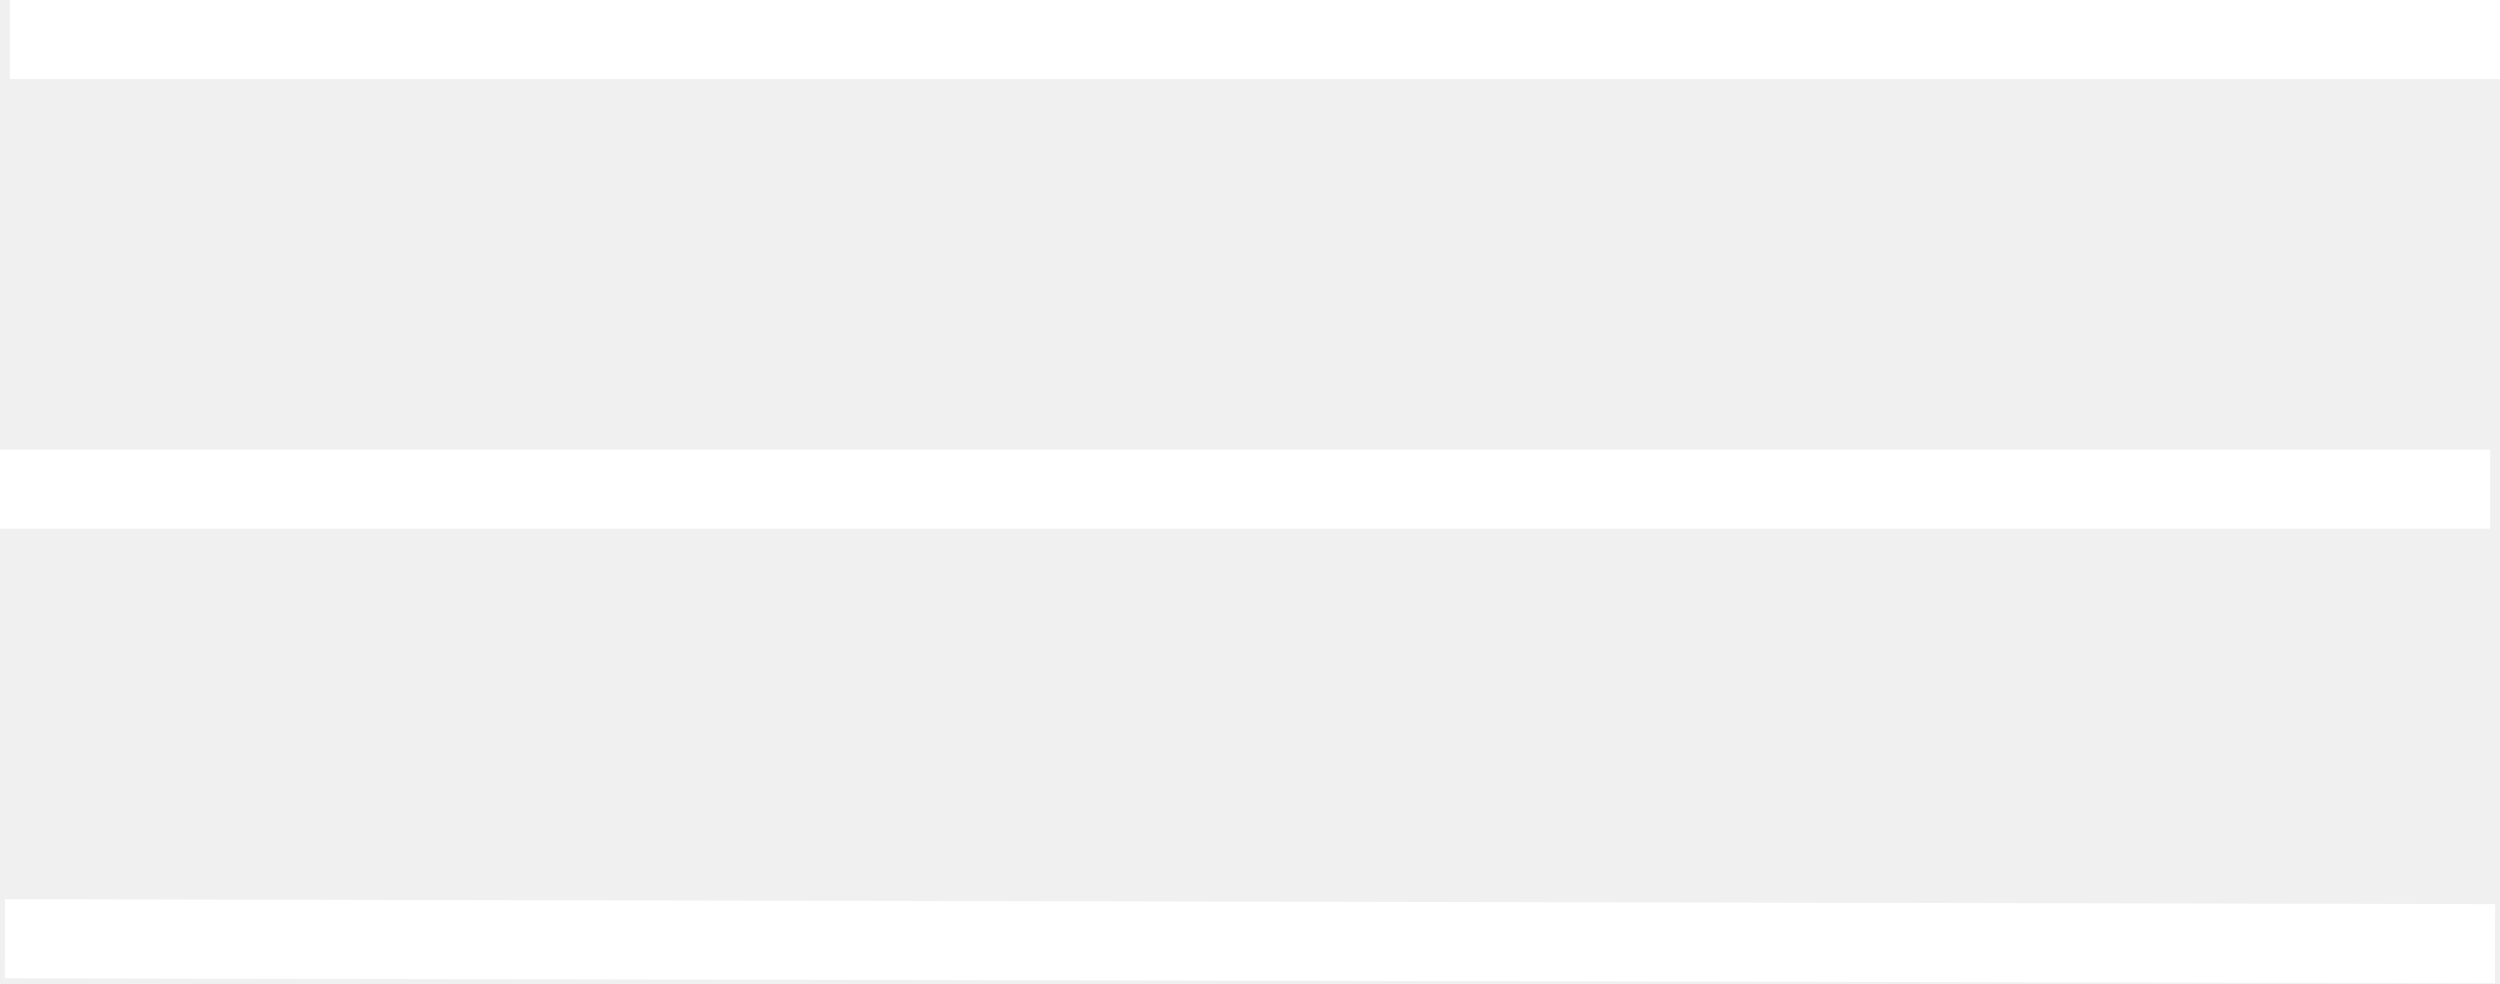
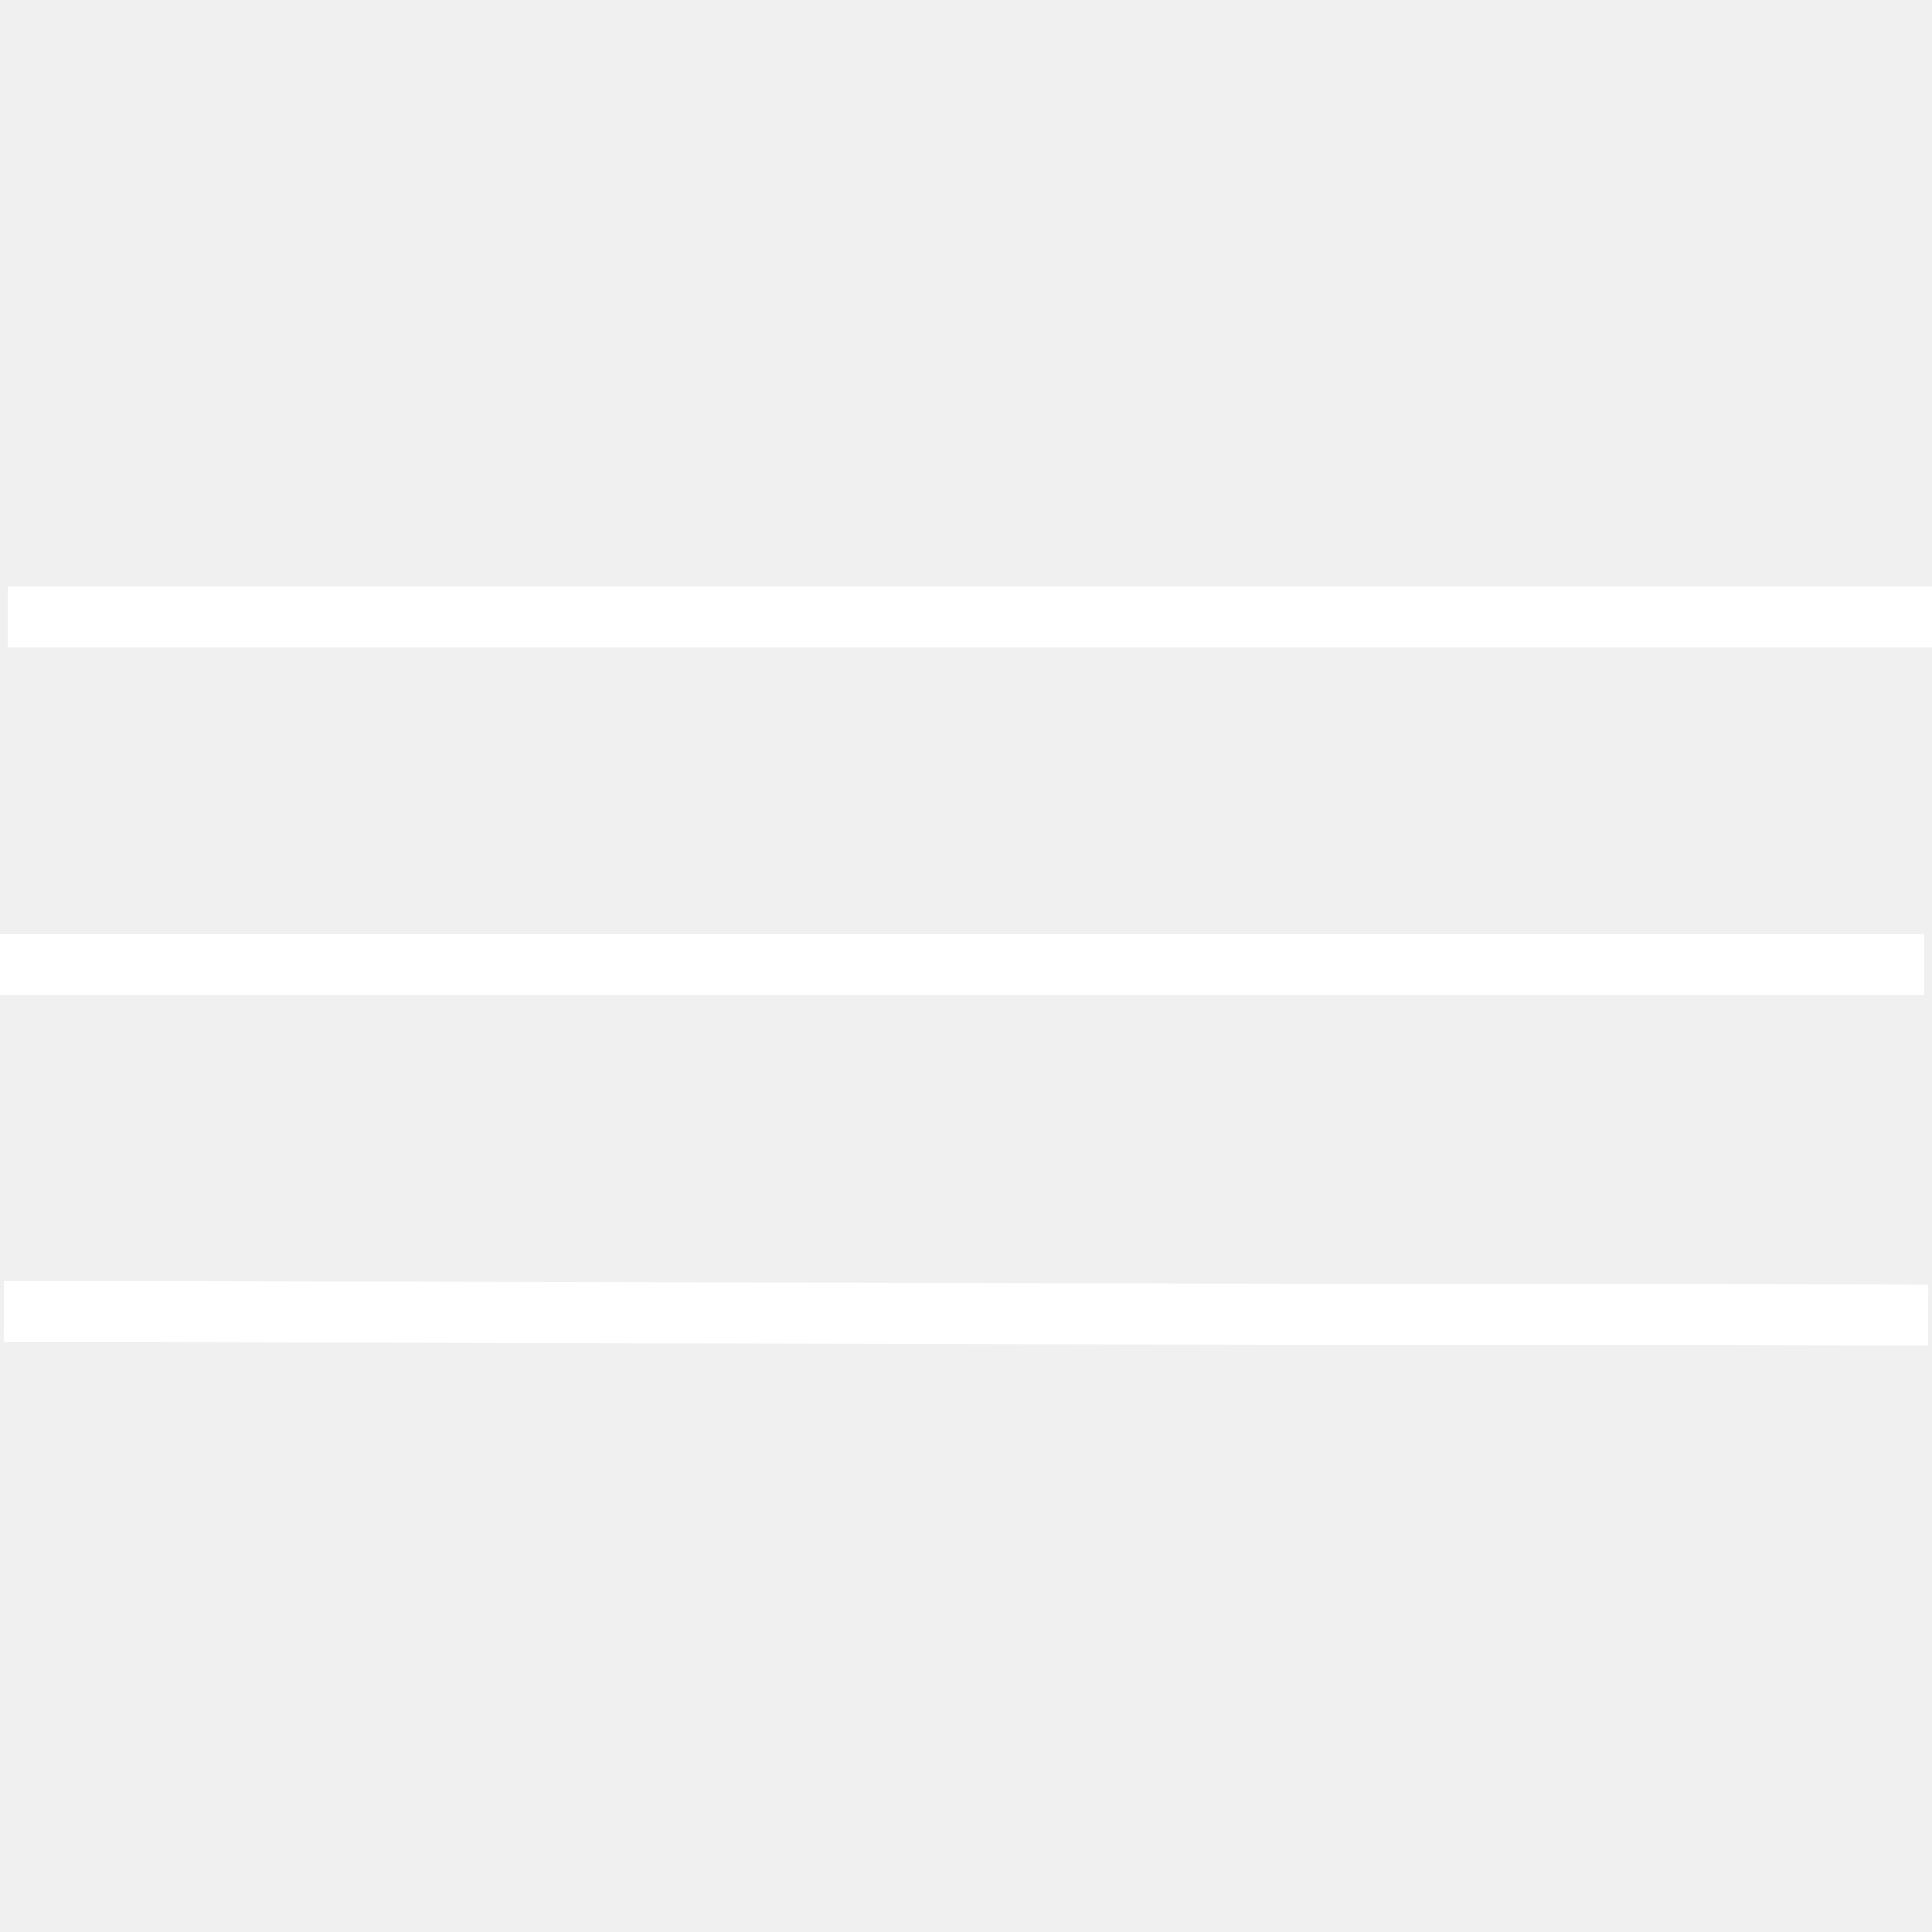
- <svg xmlns="http://www.w3.org/2000/svg" id="Layer_1" data-name="Layer 1" viewBox="0 0 506 199">
+ <svg xmlns="http://www.w3.org/2000/svg" id="Layer_1" data-name="Layer 1" width="24" height="24" viewBox="0 0 506 199">
  <defs>
    <style>
      .cls-1 {
        fill: none;
        stroke: #fff;
        stroke-miterlimit: 10;
        stroke-width: 16px;
      }
    </style>
  </defs>
  <line class="cls-1" y1="99" x2="504" y2="99" />
  <line class="cls-1" x1="1" y1="190" x2="505" y2="191" />
  <line class="cls-1" x1="2" y1="8" x2="506" y2="8" />
</svg>
